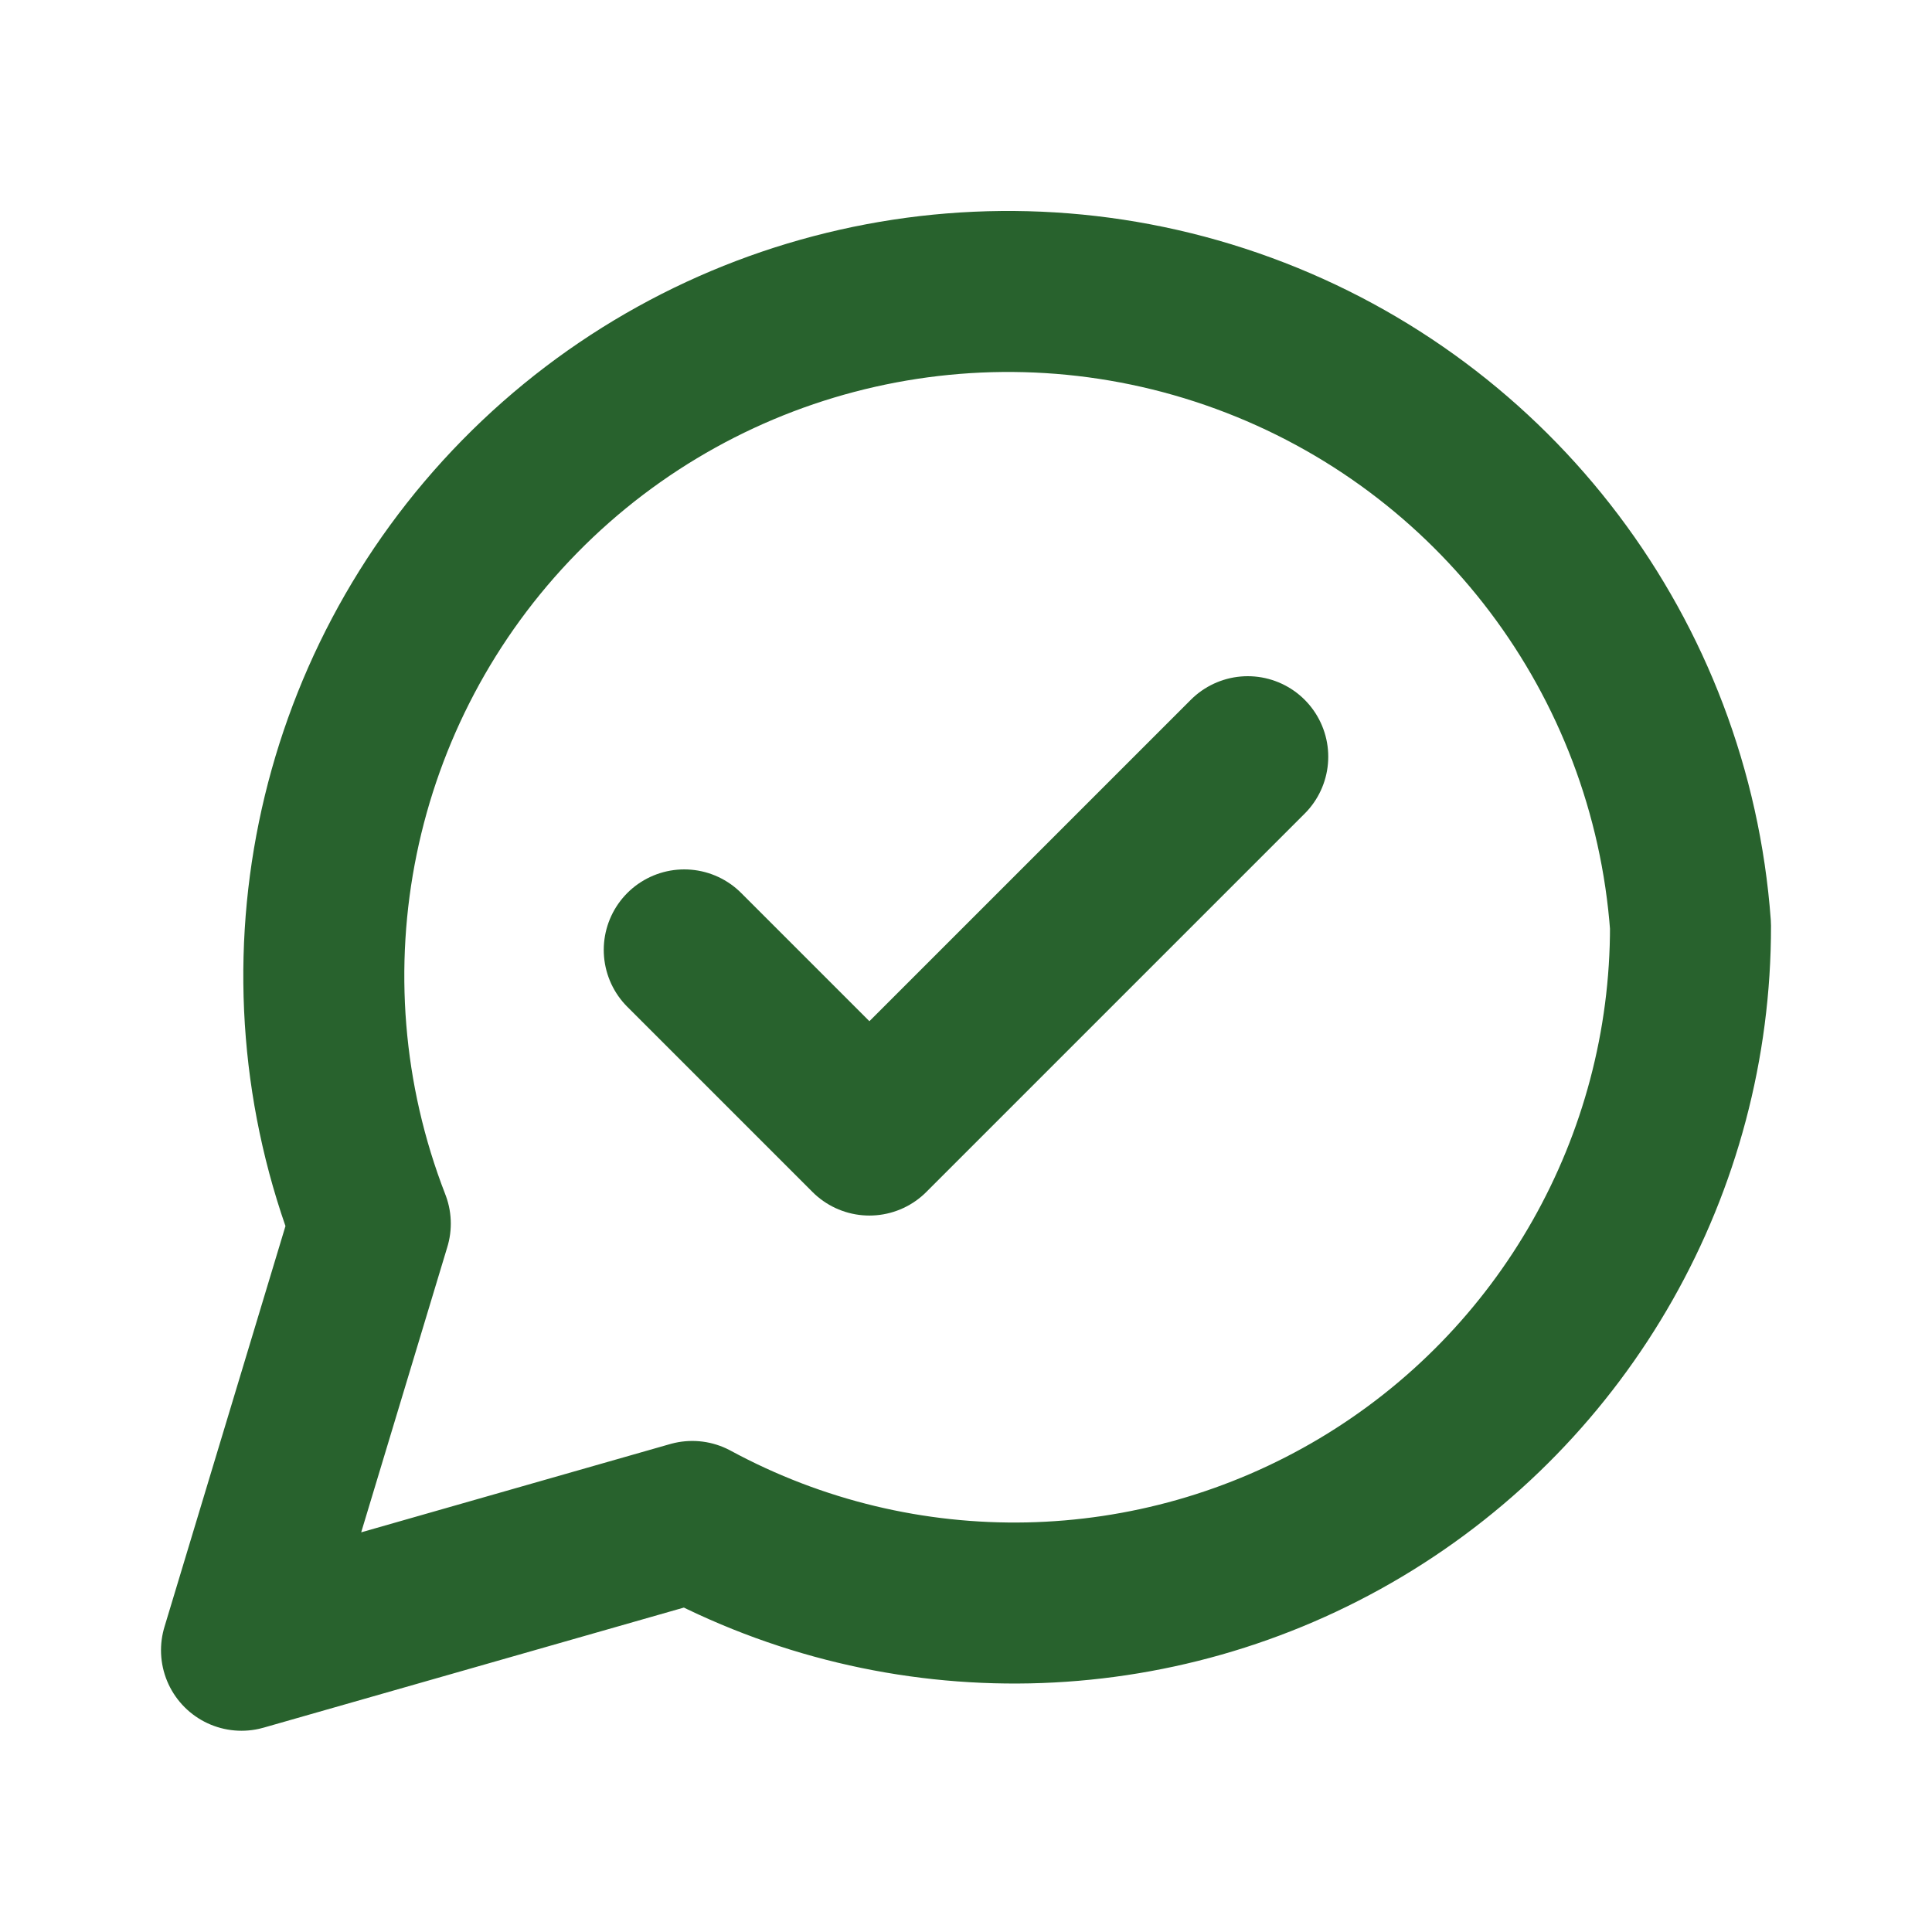
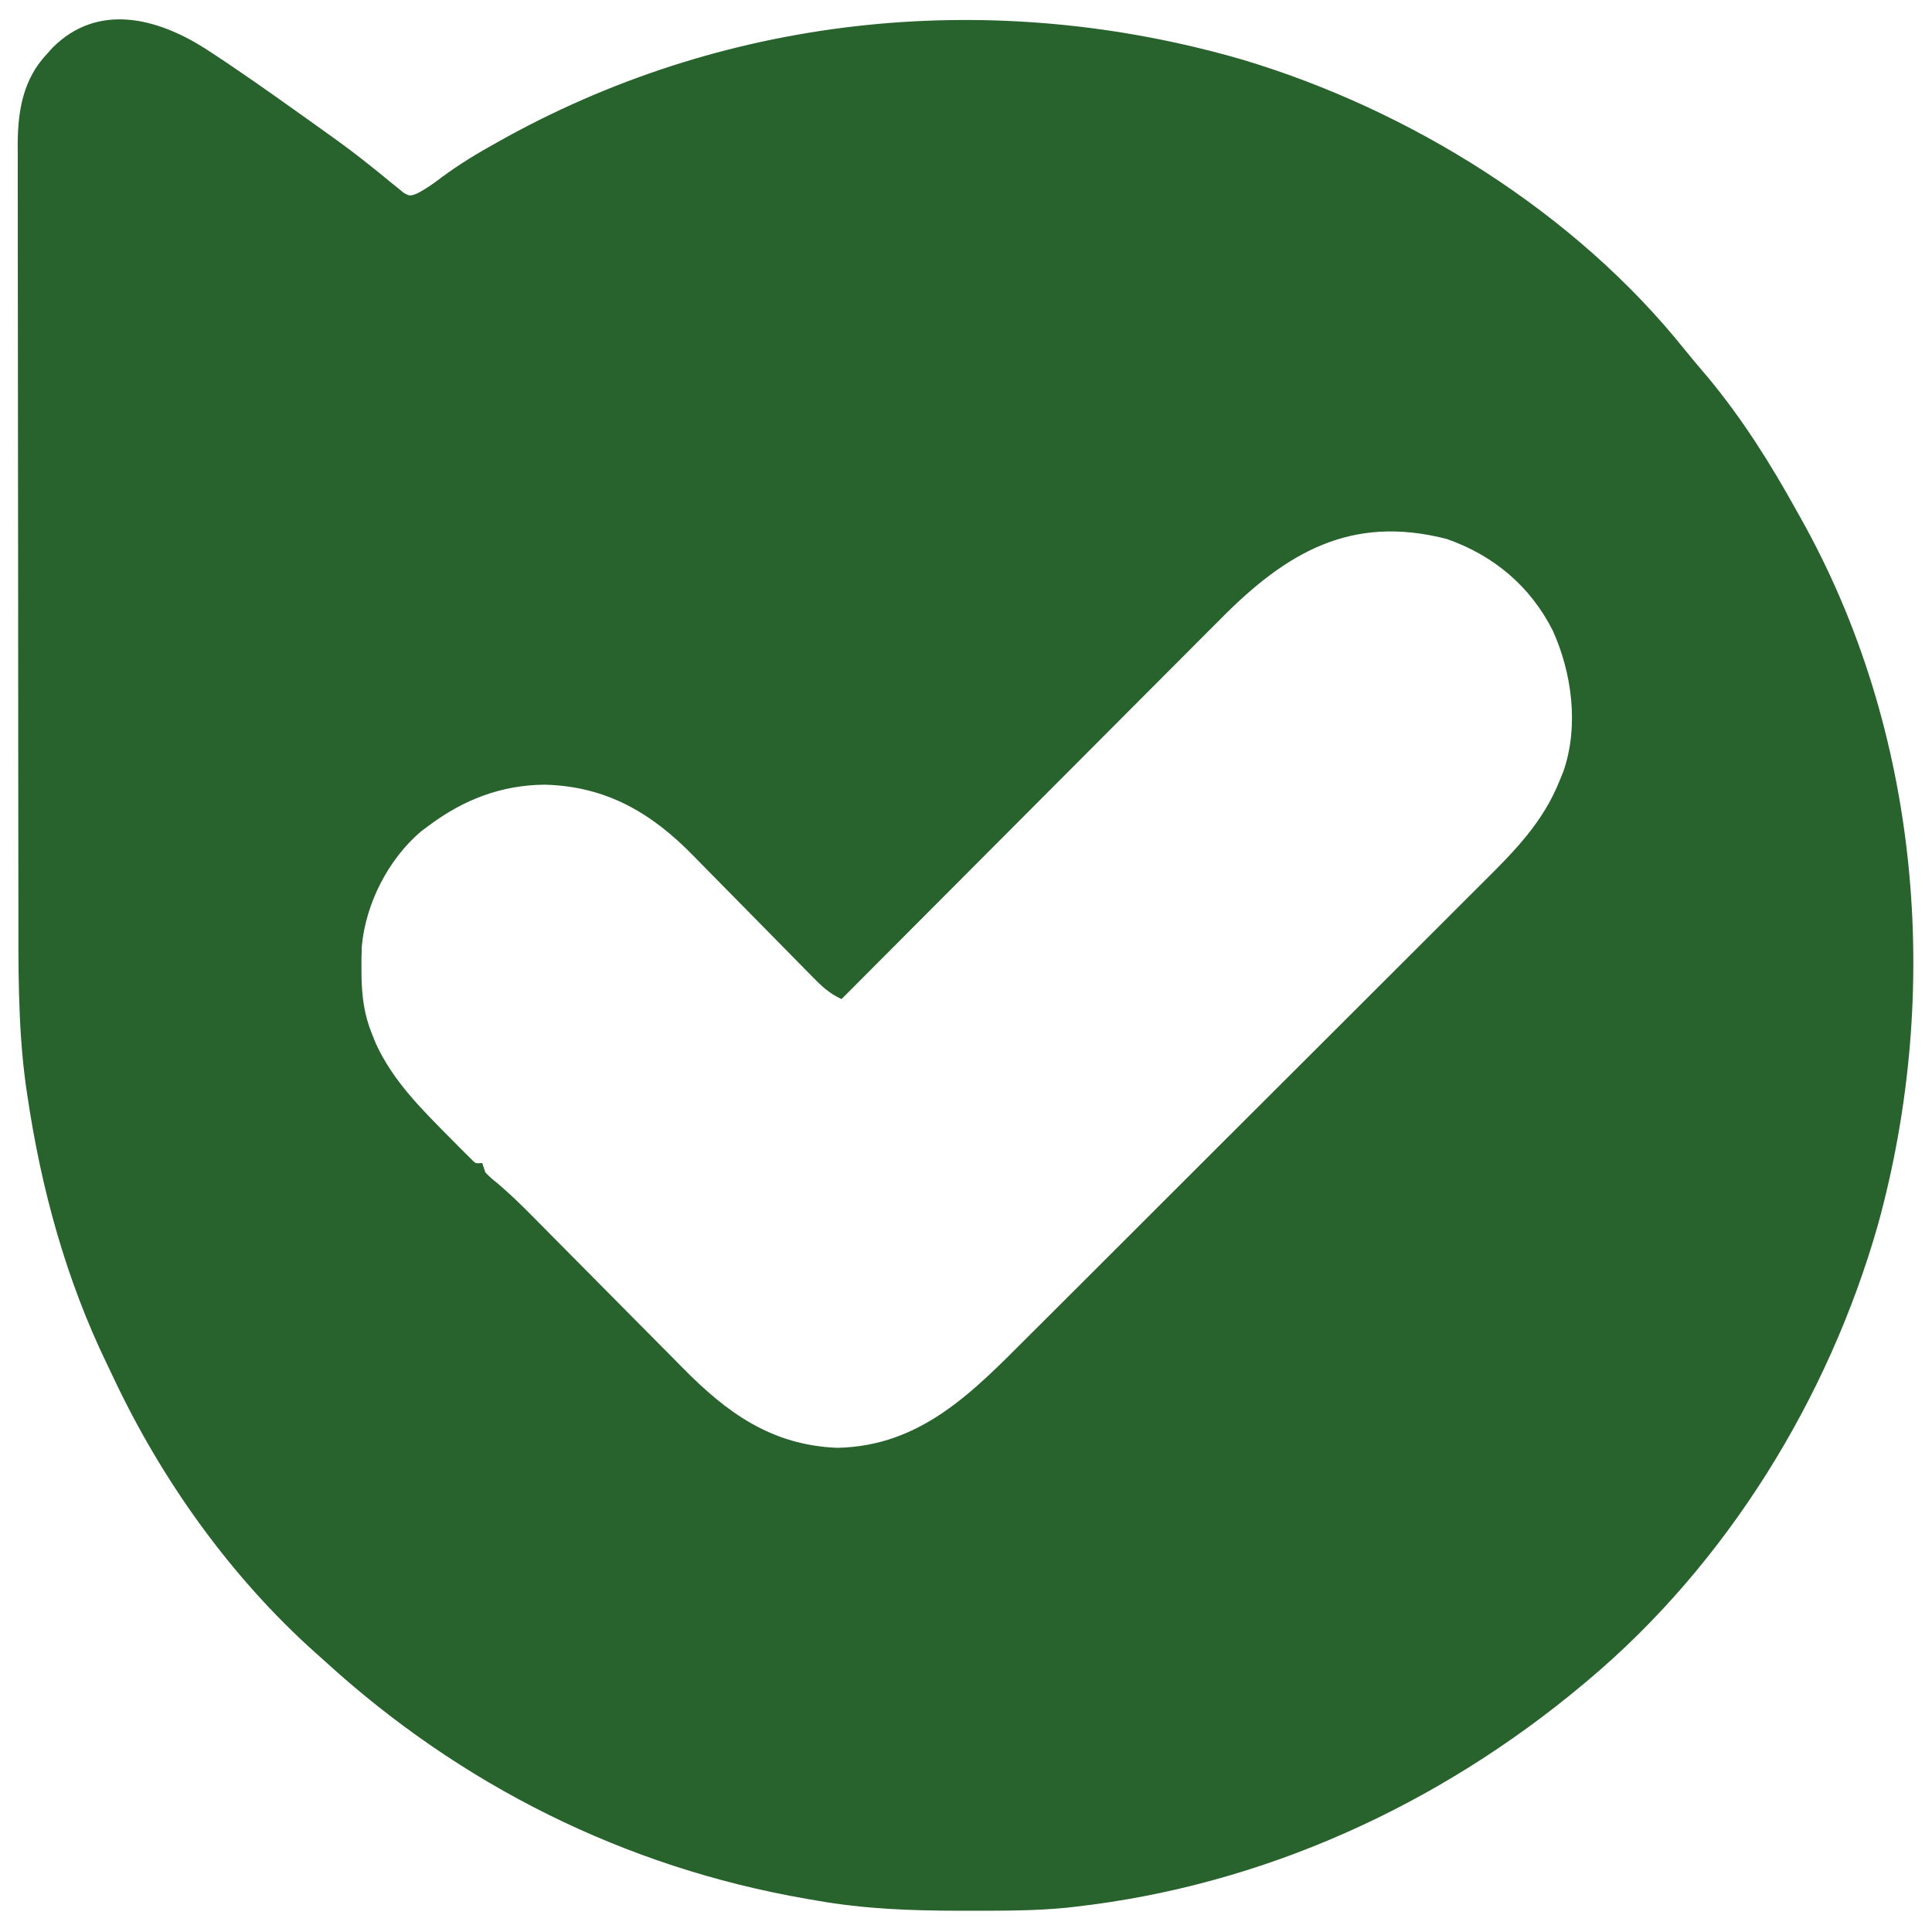
- <svg xmlns="http://www.w3.org/2000/svg" viewBox="0 0 24 24" fill="none" stroke="#28622D" stroke-width="2" stroke-linecap="round" stroke-linejoin="round">
-   <path d="M21 11.5a8.4 8.4 0 0 1-12.4 7.4L3 20.5l1.6-5.3A8.5 8.5 0 1 1 21 11.5z" />
-   <path d="m8.5 11.8 2.3 2.3 4.7-4.7" />
+ <svg xmlns="http://www.w3.org/2000/svg" viewBox="-6 -6 613 613">
+   <path fill="#28622D" transform="translate(59.0625,9.375)" d="M0 0 C10.169 6.595 20.077 13.581 29.938 20.625 C30.715 21.178 31.493 21.732 32.294 22.302 C34.574 23.926 36.851 25.555 39.125 27.188 C39.853 27.709 40.581 28.23 41.331 28.768 C45.188 31.554 48.958 34.415 52.664 37.398 C53.433 38.011 54.203 38.624 54.995 39.256 C56.466 40.435 57.925 41.629 59.37 42.84 C60.028 43.366 60.686 43.892 61.363 44.434 C61.935 44.906 62.506 45.378 63.095 45.865 C65 46.868 65 46.868 67.344 45.993 C70.134 44.521 72.509 42.851 75.012 40.93 C80.688 36.72 86.571 33.169 92.75 29.75 C94.379 28.847 94.379 28.847 96.041 27.925 C167.567 -11.217 250.781 -19.091 328.853 3.467 C382.112 19.32 434.757 52.021 469.668 95.797 C471.972 98.667 474.356 101.455 476.75 104.25 C487.7 117.421 496.665 131.658 504.938 146.625 C505.363 147.38 505.788 148.134 506.226 148.912 C544.21 216.498 551.211 299.089 530.777 373.262 C515.113 428.247 482.921 480.632 438.938 517.625 C438.395 518.081 437.852 518.538 437.293 519.008 C391.418 557.405 335.662 582.895 275.938 589.625 C274.713 589.766 274.713 589.766 273.465 589.911 C263.09 590.943 252.666 590.869 242.25 590.875 C240.745 590.876 240.745 590.876 239.209 590.877 C223.9 590.861 209.043 590.318 193.938 587.625 C192.93 587.453 191.922 587.282 190.884 587.105 C133.222 577.115 81.057 551.043 37.938 511.625 C36.978 510.77 36.019 509.916 35.031 509.035 C8.15 484.991 -13.758 454.281 -29.084 421.702 C-29.757 420.273 -30.439 418.849 -31.127 417.427 C-44.16 390.471 -51.997 361.805 -56.375 332.25 C-56.535 331.183 -56.694 330.115 -56.859 329.016 C-59.486 309.844 -59.216 290.425 -59.224 271.117 C-59.228 268.405 -59.233 265.692 -59.239 262.98 C-59.252 255.672 -59.258 248.365 -59.263 241.058 C-59.265 236.485 -59.27 231.913 -59.274 227.34 C-59.286 214.645 -59.297 201.95 -59.3 189.255 C-59.3 188.447 -59.301 187.639 -59.301 186.806 C-59.301 185.996 -59.301 185.186 -59.301 184.351 C-59.302 182.71 -59.302 181.069 -59.303 179.428 C-59.303 178.614 -59.303 177.8 -59.303 176.962 C-59.307 163.744 -59.325 150.526 -59.348 137.308 C-59.372 123.693 -59.384 110.078 -59.385 96.463 C-59.386 88.836 -59.392 81.209 -59.41 73.582 C-59.426 67.097 -59.431 60.612 -59.423 54.128 C-59.419 50.825 -59.421 47.522 -59.434 44.219 C-59.446 40.629 -59.44 37.04 -59.43 33.449 C-59.438 32.42 -59.446 31.391 -59.454 30.331 C-59.381 19.496 -57.679 9.676 -50.062 1.625 C-49.498 0.997 -48.933 0.369 -48.352 -0.277 C-33.982 -14.616 -15.178 -9.634 0 0 Z M322.388 180.834 C321.067 182.156 319.745 183.477 318.423 184.798 C314.863 188.357 311.312 191.925 307.764 195.495 C304.043 199.234 300.313 202.965 296.585 206.697 C289.539 213.753 282.5 220.816 275.464 227.882 C267.448 235.932 259.424 243.973 251.398 252.013 C234.902 268.541 218.416 285.079 201.938 301.625 C198.096 299.837 195.696 297.595 192.717 294.552 C192.209 294.036 191.701 293.521 191.177 292.989 C190.076 291.871 188.978 290.75 187.881 289.627 C186.136 287.842 184.383 286.065 182.628 284.29 C177.638 279.243 172.658 274.187 167.694 269.115 C164.653 266.008 161.6 262.915 158.538 259.829 C157.382 258.659 156.231 257.484 155.085 256.305 C141.753 242.589 127.388 234.118 107.828 233.594 C93.977 233.705 81.973 238.343 70.938 246.625 C69.714 247.536 69.714 247.536 68.465 248.465 C58.127 257.3 50.975 271.293 49.732 284.867 C49.635 287.228 49.608 289.574 49.625 291.938 C49.631 292.774 49.636 293.611 49.642 294.473 C49.768 300.914 50.503 306.612 52.938 312.625 C53.316 313.572 53.695 314.52 54.086 315.496 C59.613 327.779 69.159 336.99 78.5 346.438 C79.555 347.506 79.555 347.506 80.63 348.597 C81.29 349.252 81.949 349.907 82.629 350.582 C83.219 351.17 83.809 351.757 84.416 352.363 C85.865 353.838 85.865 353.838 87.938 353.625 C88.267 354.615 88.597 355.605 88.938 356.625 C90.562 358.274 90.562 358.274 92.563 359.879 C96.554 363.267 100.26 366.836 103.929 370.567 C104.902 371.549 104.902 371.549 105.894 372.55 C107.287 373.958 108.68 375.366 110.071 376.775 C112.28 379.011 114.494 381.243 116.71 383.473 C123.004 389.81 129.295 396.149 135.57 402.504 C139.422 406.405 143.284 410.295 147.152 414.18 C148.615 415.653 150.075 417.13 151.531 418.611 C165.624 432.938 179.762 443.157 200.562 444 C227.171 443.486 243.605 426.261 261.231 408.622 C262.955 406.904 264.68 405.186 266.404 403.469 C270.579 399.31 274.75 395.146 278.918 390.979 C282.308 387.59 285.7 384.202 289.093 380.815 C298.736 371.189 308.375 361.559 318.009 351.924 C318.527 351.406 319.045 350.888 319.578 350.355 C320.096 349.837 320.615 349.318 321.149 348.784 C329.555 340.377 337.97 331.981 346.391 323.589 C355.06 314.948 363.722 306.3 372.376 297.644 C377.226 292.794 382.078 287.946 386.939 283.107 C391.509 278.558 396.068 273.998 400.62 269.431 C402.288 267.762 403.959 266.096 405.633 264.433 C415.546 254.587 424.561 245.468 429.812 232.25 C430.396 230.815 430.396 230.815 430.992 229.352 C435.947 215.061 433.714 198.167 427.617 184.711 C420.521 170.636 408.809 160.797 393.938 155.625 C363.609 147.832 343.121 159.912 322.388 180.834 Z " />
</svg>
